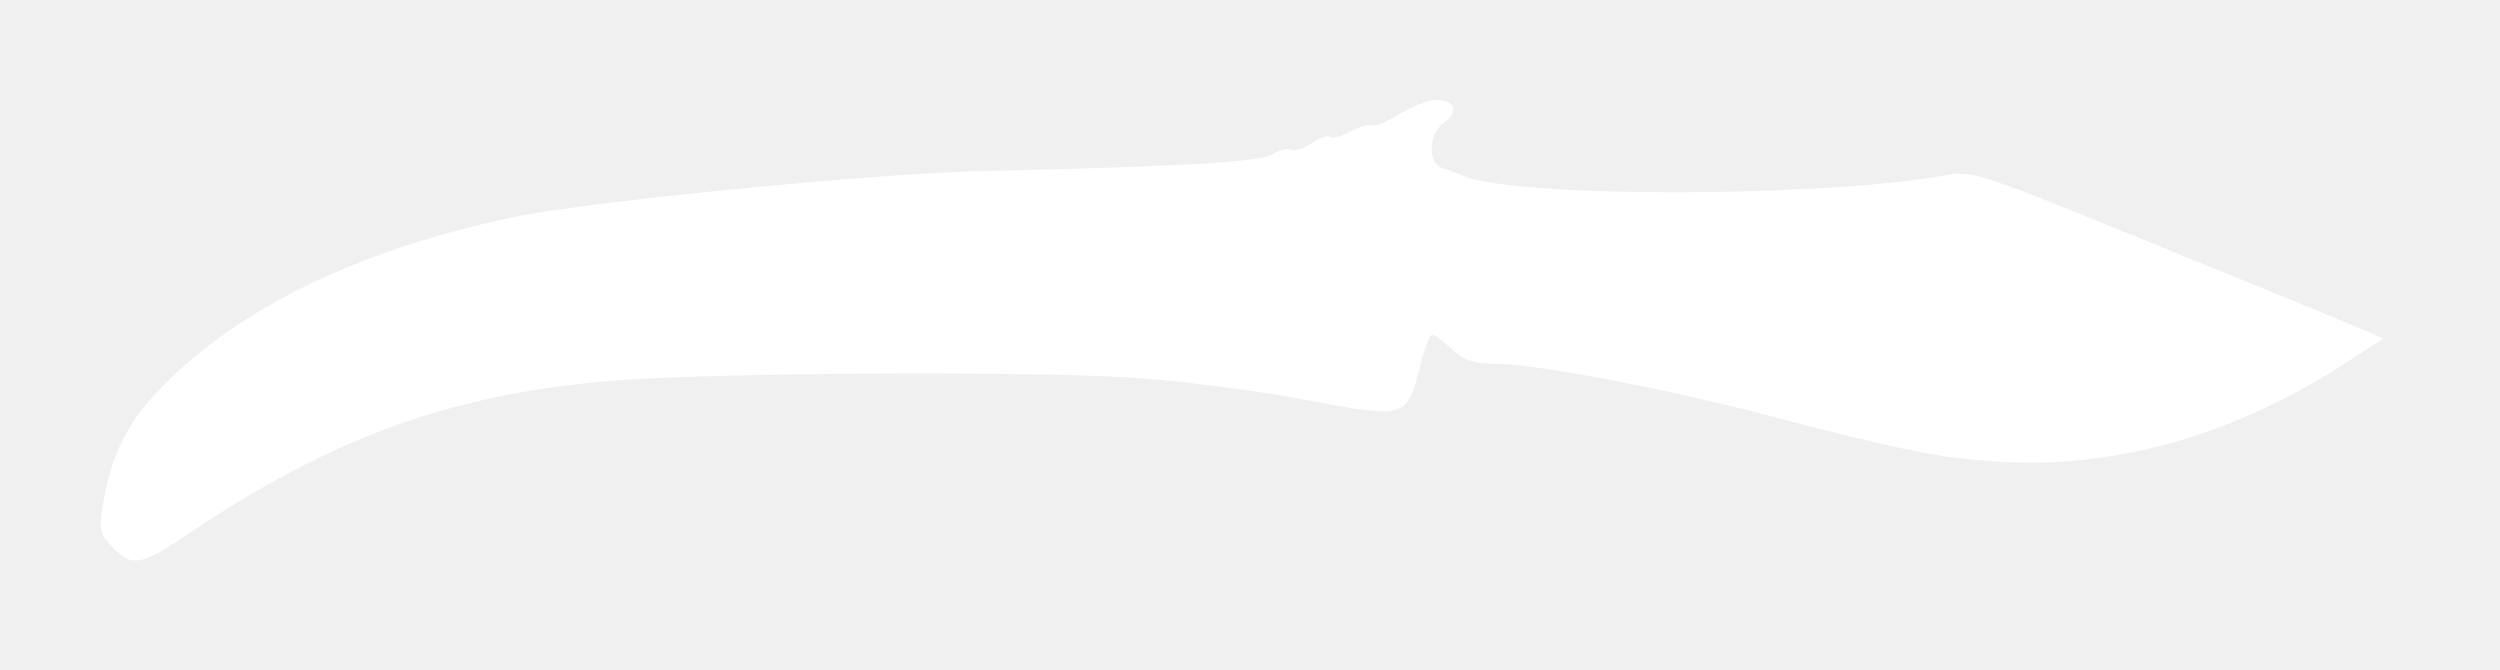
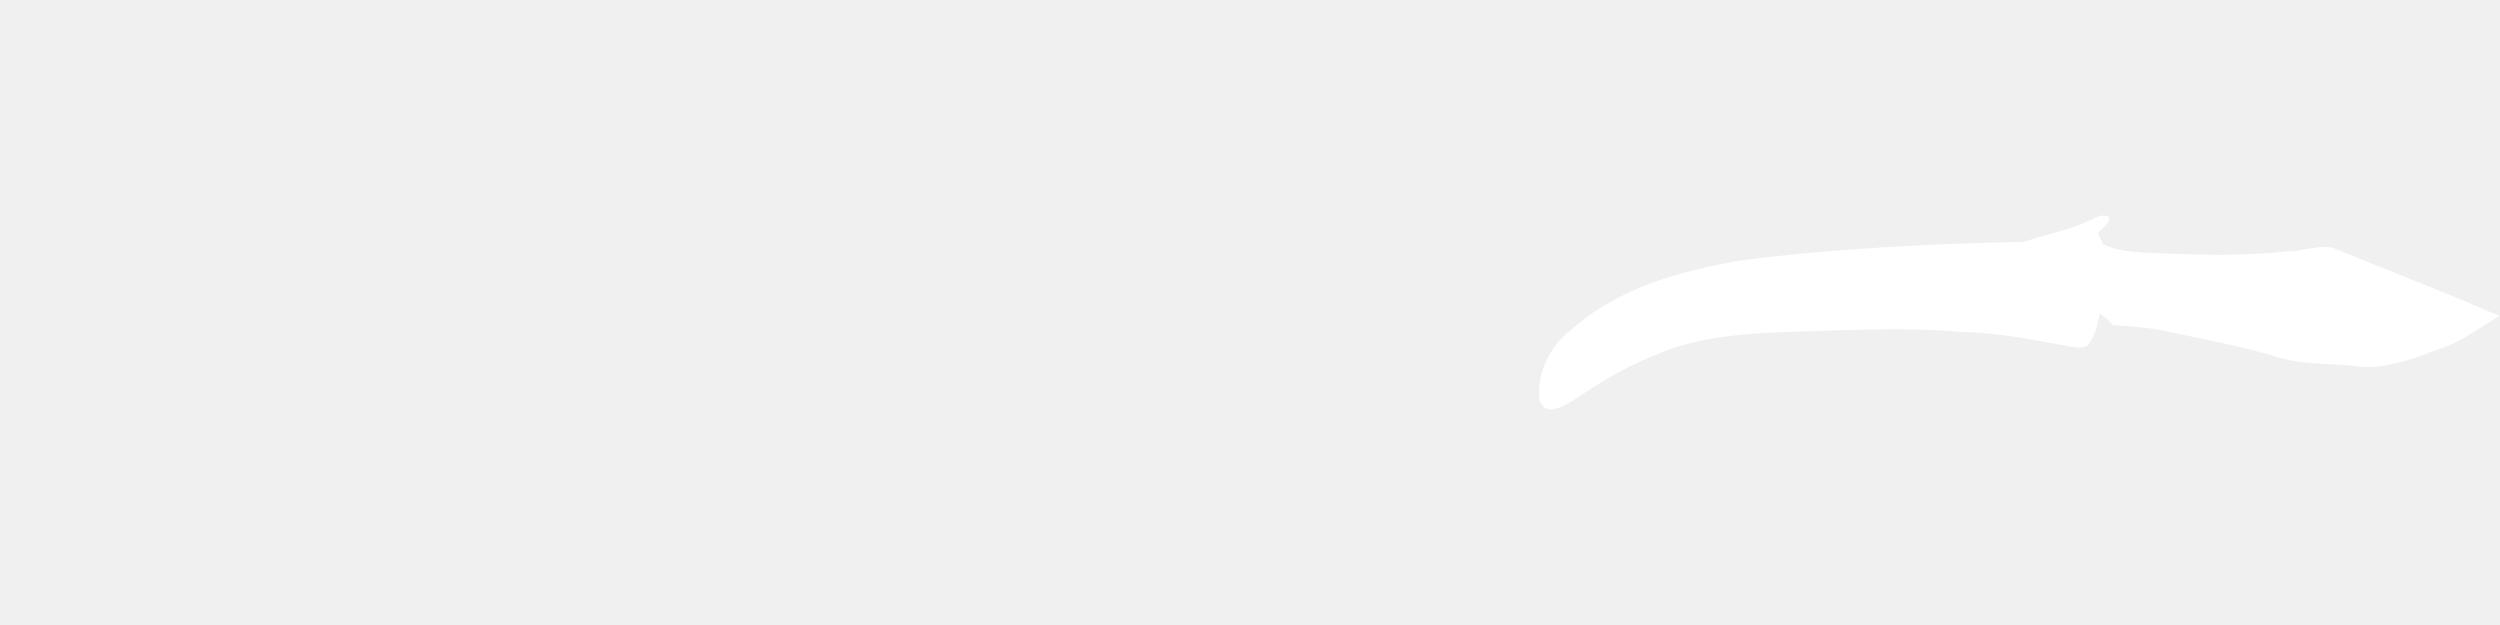
- <svg xmlns="http://www.w3.org/2000/svg" viewBox="0 0 426 114" version="1.1" fill="white">
-   <path d="M 238.518 19.421 C 236.328 20.746, 234.203 21.626, 233.797 21.375 C 233.391 21.124, 231.753 21.594, 230.156 22.419 C 228.560 23.245, 226.986 23.652, 226.658 23.325 C 226.330 22.997, 224.911 23.484, 223.503 24.406 C 222.095 25.328, 220.519 25.821, 220 25.500 C 219.481 25.179, 218.031 25.558, 216.778 26.342 C 214.754 27.608, 200.561 28.410, 167 29.157 C 148.975 29.558, 100.584 34.306, 87.947 36.914 C 60.331 42.612, 38.917 53.289, 25.766 67.915 C 21.143 73.057, 18.649 78.659, 17.412 86.679 C 16.850 90.321, 17.106 91.197, 19.400 93.491 C 22.552 96.642, 24.083 96.342, 32 91.023 C 56.496 74.565, 76.813 67.195, 104 64.906 C 120.101 63.550, 171.761 63.183, 191.668 64.283 C 199.651 64.724, 212.747 66.348, 221.668 68.002 C 239.937 71.390, 239.670 71.468, 242.095 62.005 C 242.801 59.252, 243.677 57, 244.043 57 C 244.409 57, 245.922 58.125, 247.405 59.500 C 249.517 61.457, 251.164 62, 254.985 62 C 261.501 62, 283.229 66.104, 300.500 70.597 C 324.381 76.809, 330.187 77.990, 340.076 78.646 C 360.286 79.986, 380.615 74.245, 399.833 61.769 L 406.165 57.658 396.833 53.761 C 391.700 51.619, 375.941 45.181, 361.814 39.455 C 336.308 29.118, 336.090 29.051, 330.814 29.977 C 309.725 33.680, 258.397 33.702, 249.500 30.011 C 248.400 29.555, 246.713 28.930, 245.750 28.622 C 243.168 27.797, 243.447 22.611, 246.171 20.803 C 248.718 19.112, 247.894 16.998, 244.691 17.005 C 243.486 17.008, 240.708 18.095, 238.518 19.421" stroke="none" fill-rule="evenodd" />
+ <svg xmlns="http://www.w3.org/2000/svg" width="320" height="80" viewBox="0 0 320 80" fill="none">
+   <path d="M268.169 27.877C268.76 27.593 269.453 27.433 270.035 27.842C269.919 28.725 269.049 29.217 268.538 29.87C268.765 30.331 268.996 30.793 269.222 31.263C270.87 32.12 272.758 32.173 274.57 32.35C280.566 32.594 286.571 32.847 292.554 32.191C294.548 32.222 296.529 31.356 298.497 31.68C305.639 34.614 312.866 37.36 319.941 40.445C317.33 41.913 314.98 43.915 312.048 44.727C308.753 45.983 305.315 47.296 301.717 46.893C298.315 46.453 294.806 46.768 291.506 45.699C286.624 44.234 281.61 43.338 276.635 42.277C274.588 41.865 272.496 41.785 270.426 41.598C269.946 41.044 269.4 40.556 268.787 40.161C268.445 41.585 268.165 43.116 267.183 44.266C266.446 44.651 265.589 44.443 264.82 44.332C260.268 43.493 255.702 42.579 251.056 42.486C243.807 41.851 236.527 42.26 229.27 42.473C223.837 42.663 218.294 42.987 213.155 44.927C209.673 46.258 206.32 47.94 203.233 50.039C201.749 50.895 200.394 52.187 198.631 52.395C197.716 52.502 197.014 51.663 197.01 50.807C196.859 47.487 198.458 44.194 201.123 42.211C207.092 36.841 215.105 34.667 222.838 33.327C234.853 31.809 246.965 31.205 259.069 30.952C262.093 29.923 265.313 29.373 268.169 27.877Z" fill="white" />
</svg>
